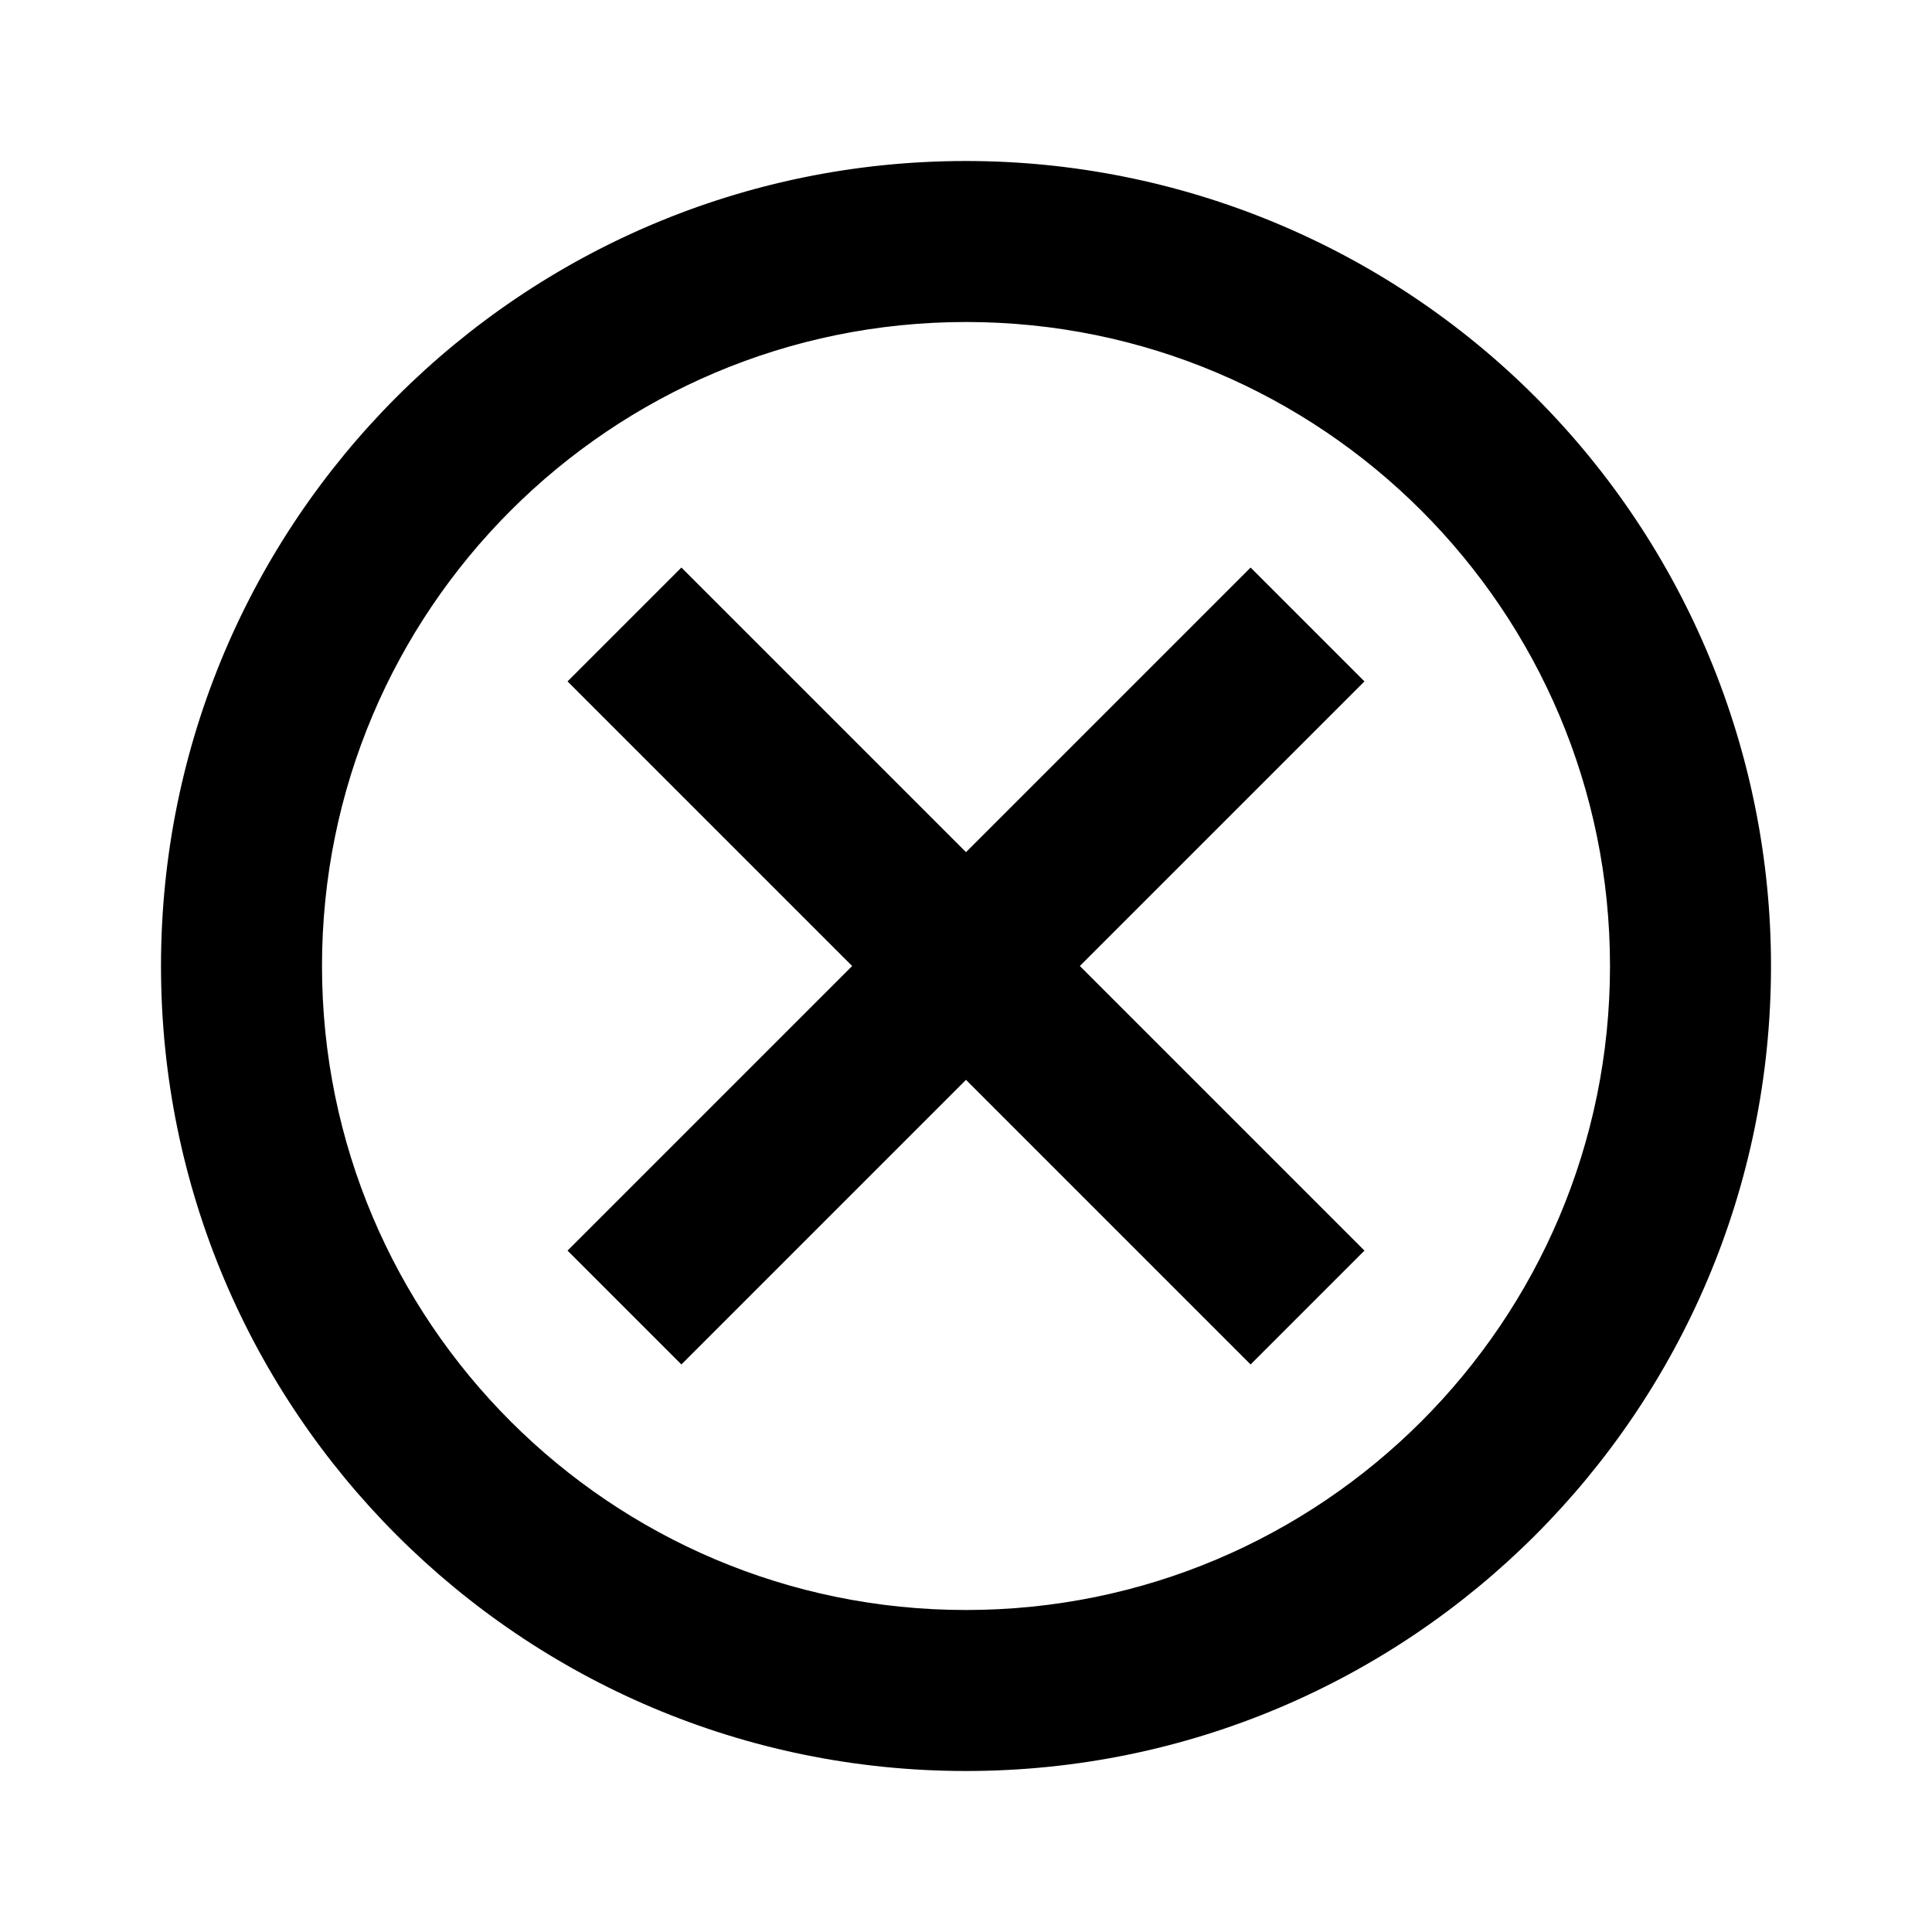
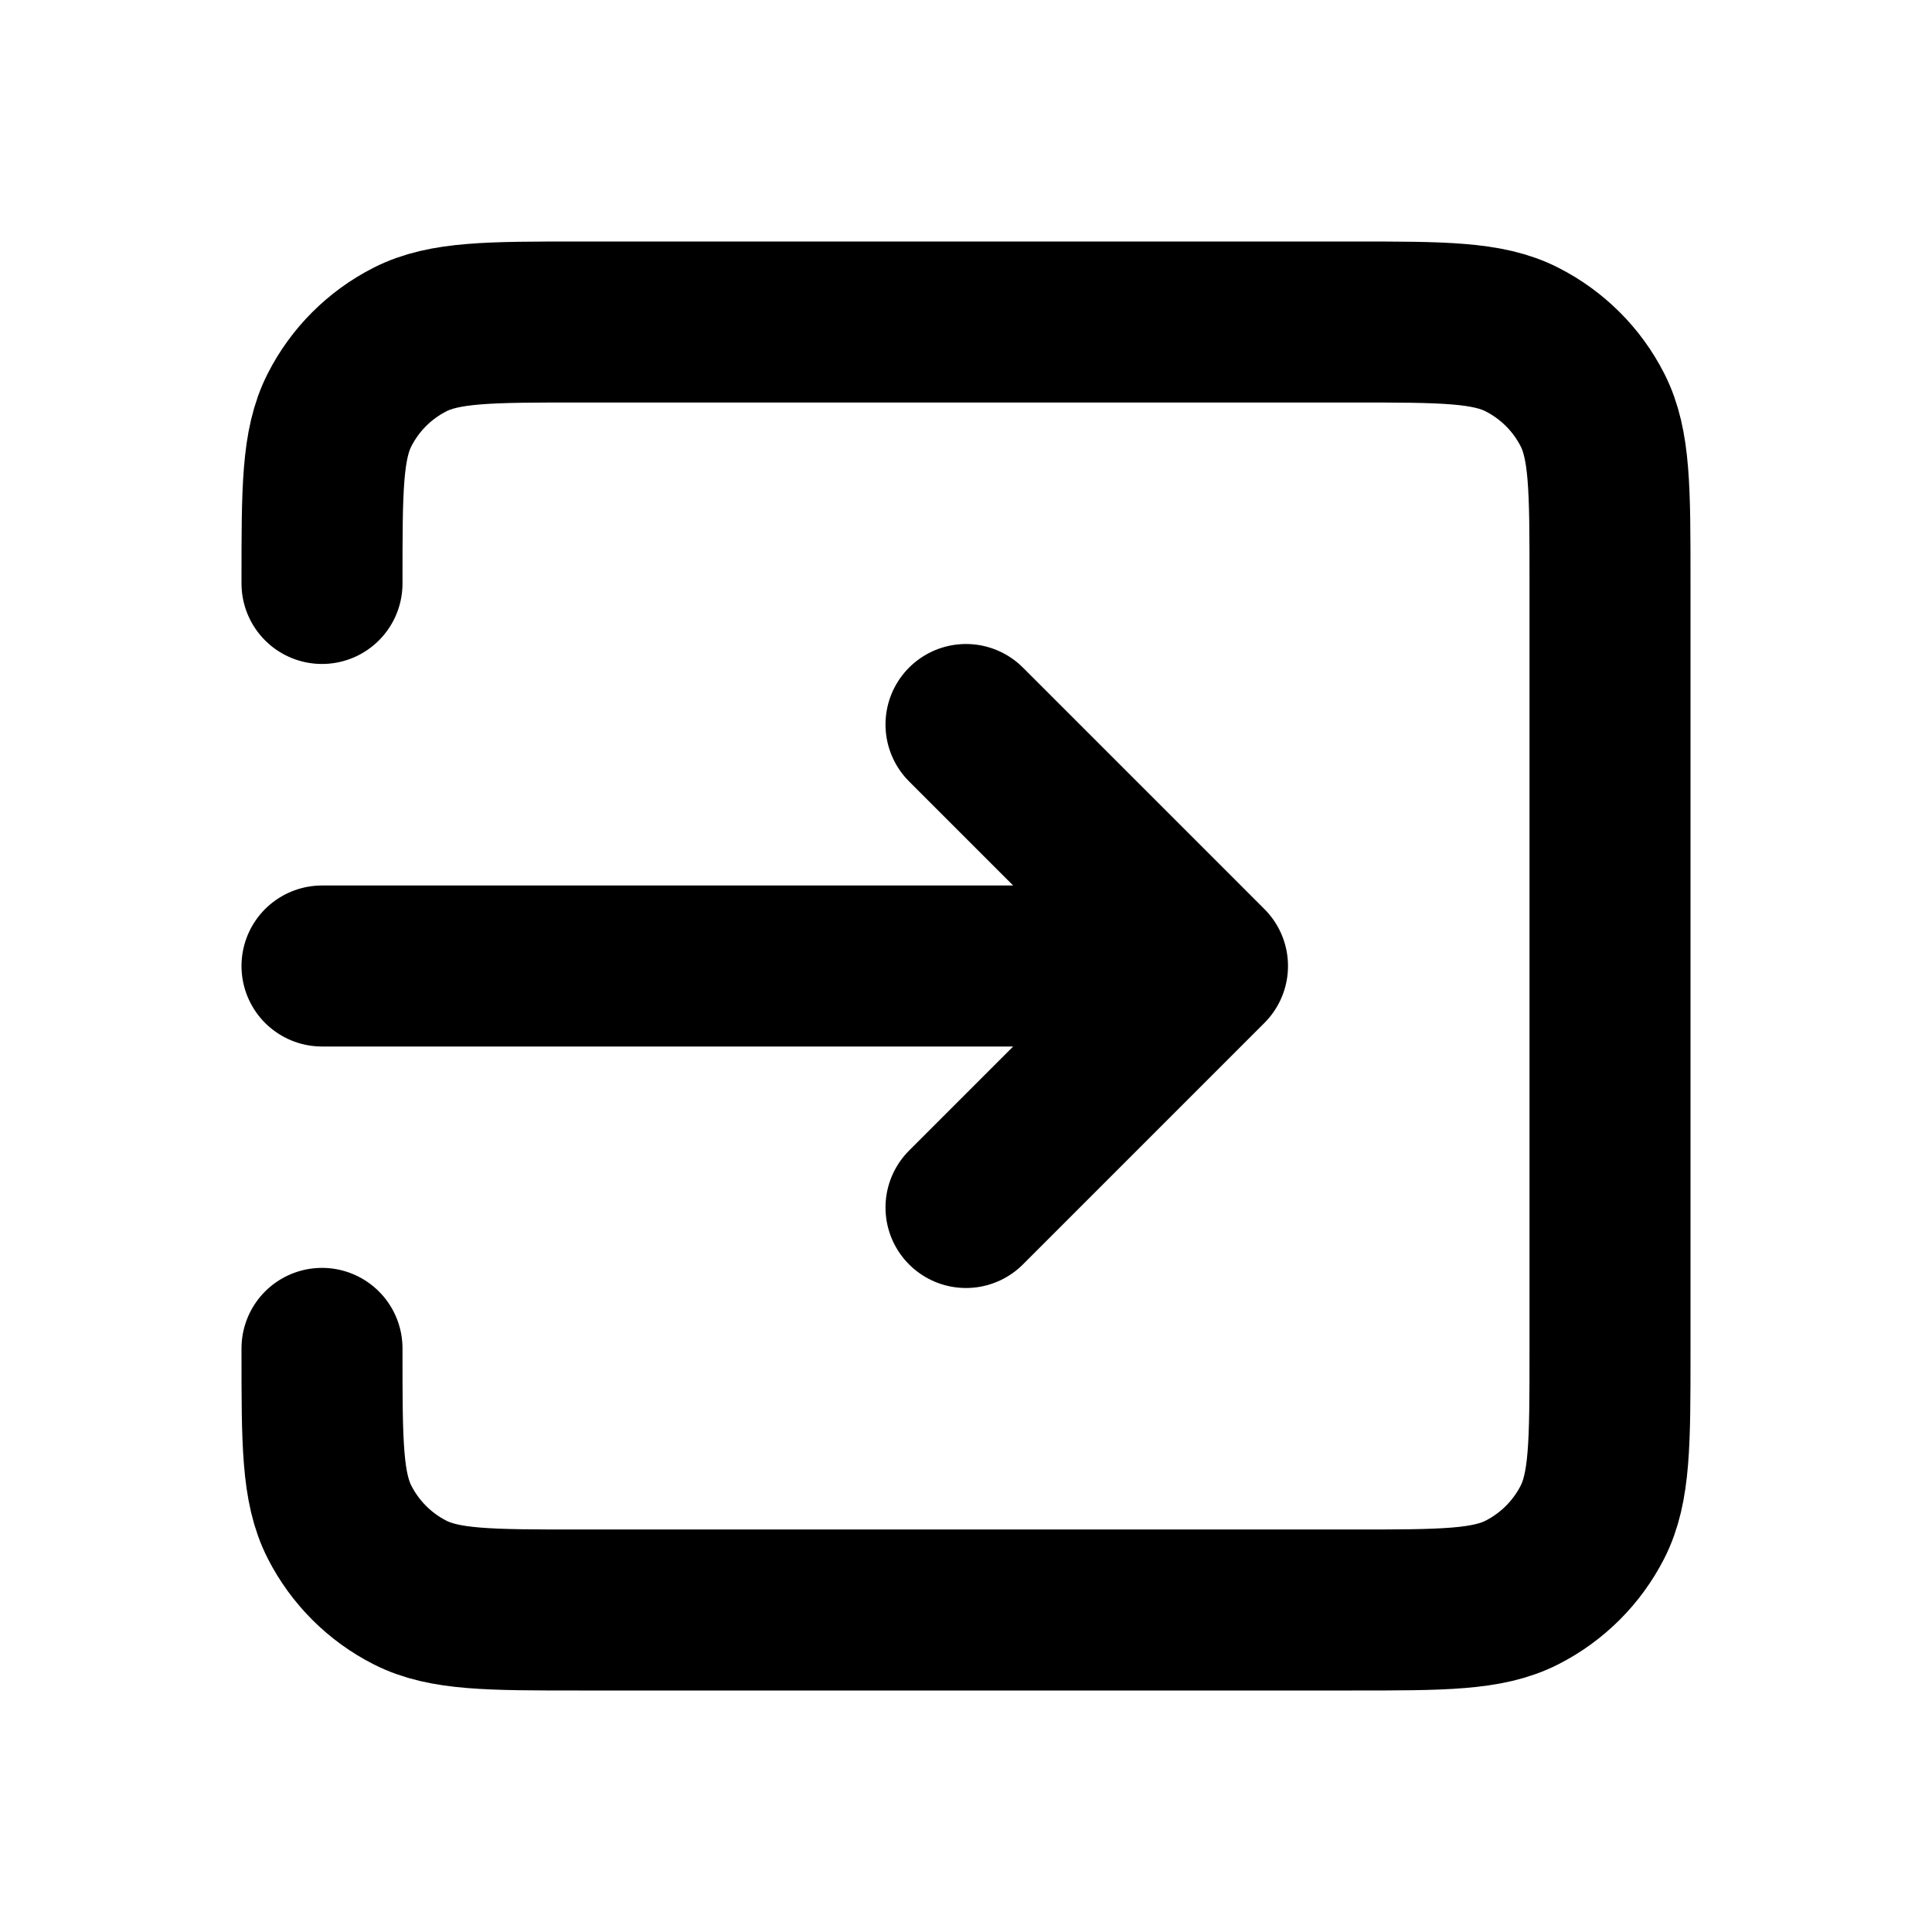
- <svg xmlns="http://www.w3.org/2000/svg" fill="#000000" width="800px" height="800px" viewBox="0 0 512 512">
-   <path fill-rule="evenodd" d="M213.333,3.55271368e-14 C269.913,3.55271368e-14 324.175,22.476 364.183,62.484 C404.191,102.492 426.667,156.754 426.667,213.333 C426.667,331.154 331.154,426.667 213.333,426.667 C95.513,426.667 3.55271368e-14,331.154 3.55271368e-14,213.333 C3.55271368e-14,95.513 95.513,3.55271368e-14 213.333,3.55271368e-14 Z M213.333,42.667 C119.077,42.667 42.667,119.077 42.667,213.333 C42.667,307.59 119.077,384 213.333,384 C307.59,384 384,307.59 384,213.333 C384,119.077 307.59,42.667 213.333,42.667 Z M288.758,107.739 L318.928,137.909 L243.502,213.333 L318.928,288.758 L288.758,318.928 L213.333,243.502 L137.909,318.928 L107.739,288.758 L183.163,213.333 L107.739,137.909 L137.909,107.739 L213.333,183.163 L288.758,107.739 Z" transform="translate(42.667 42.667)" />
+ <svg xmlns="http://www.w3.org/2000/svg" width="24px" height="24px" viewBox="0 0 24 24" fill="none">
+   <g id="Interface / Exit">
+     <path id="Vector" d="M12 15L15 12M15 12L12 9M15 12H4M4 7.248V7.2C4 6.08 4 5.52 4.218 5.092C4.41 4.715 4.715 4.41 5.092 4.218C5.52 4 6.08 4 7.2 4H16.8C17.92 4 18.48 4 18.907 4.218C19.284 4.41 19.59 4.715 19.782 5.092C20 5.519 20 6.079 20 7.197V16.804C20 17.922 20 18.48 19.782 18.908C19.59 19.284 19.284 19.59 18.907 19.782C18.48 20 17.921 20 16.803 20H7.197C6.079 20 5.519 20 5.092 19.782C4.715 19.59 4.41 19.284 4.218 18.908C4 18.48 4 17.92 4 16.8V16.75" stroke="#000000" stroke-width="2" stroke-linecap="round" stroke-linejoin="round" />
+   </g>
</svg>
